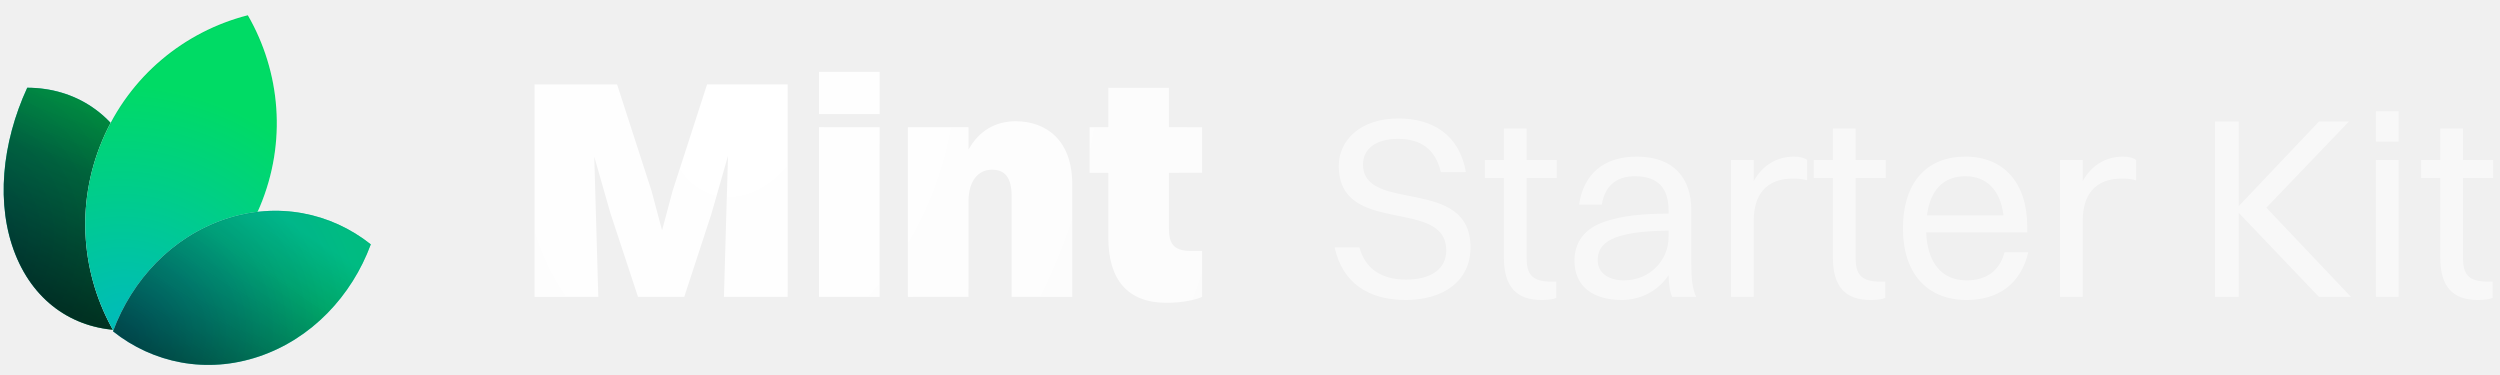
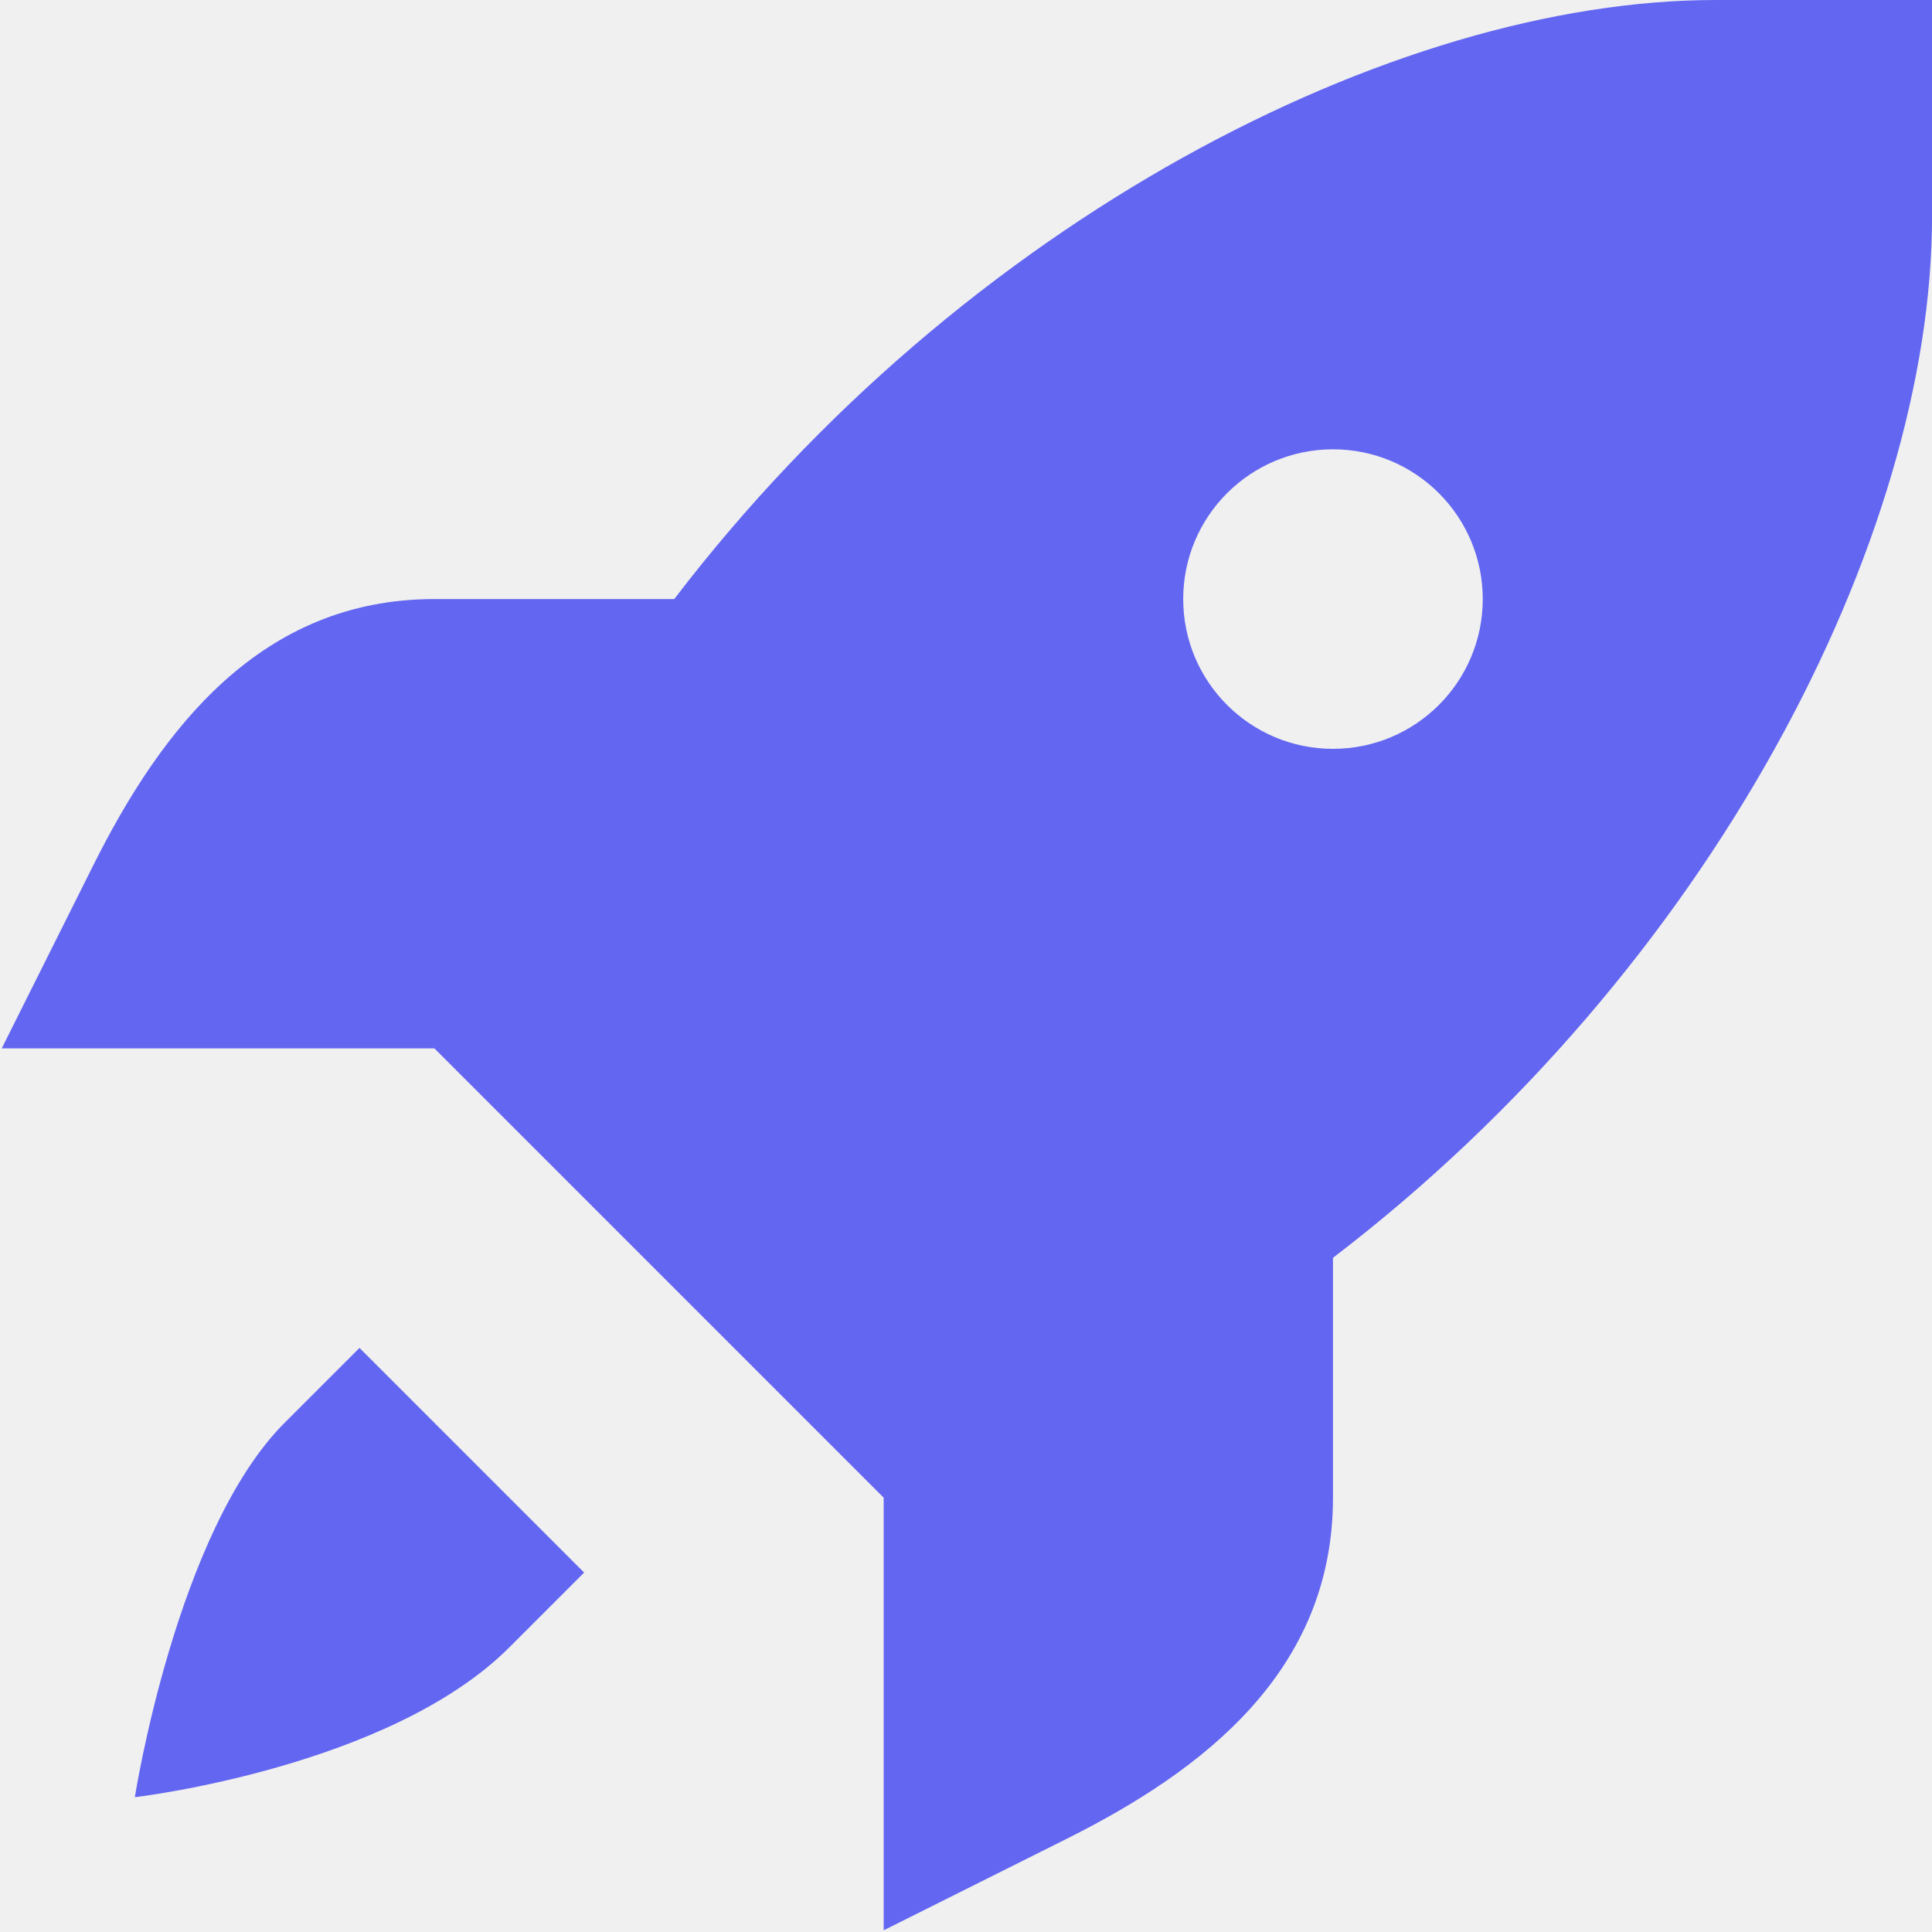
- <svg xmlns="http://www.w3.org/2000/svg" width="160" height="24" viewBox="0 0 160 24" fill="none">
-   <path d="M7.953 21.139C4.896 21.13 2.255 19.458 0.987 16.29C-0.28 13.121 0.109 9.163 1.744 5.615C4.801 5.624 7.442 7.296 8.71 10.465C9.977 13.633 9.588 17.591 7.953 21.139Z" fill="white" />
-   <path d="M7.953 21.139C4.896 21.13 2.255 19.458 0.987 16.29C-0.28 13.121 0.109 9.163 1.744 5.615C4.801 5.624 7.442 7.296 8.71 10.465C9.977 13.633 9.588 17.591 7.953 21.139Z" fill="url(#paint0_radial_115_109)" />
-   <path d="M7.953 21.139C4.896 21.13 2.255 19.458 0.987 16.29C-0.28 13.121 0.109 9.163 1.744 5.615C4.801 5.624 7.442 7.296 8.71 10.465C9.977 13.633 9.588 17.591 7.953 21.139Z" fill="black" fill-opacity="0.5" style="mix-blend-mode:hard-light" />
-   <path d="M7.953 21.139C4.896 21.13 2.255 19.458 0.987 16.29C-0.28 13.121 0.109 9.163 1.744 5.615C4.801 5.624 7.442 7.296 8.71 10.465C9.977 13.633 9.588 17.591 7.953 21.139Z" fill="url(#paint1_linear_115_109)" fill-opacity="0.5" style="mix-blend-mode:hard-light" />
-   <path d="M7.935 21.111C4.897 21.096 2.274 19.431 1.013 16.279C-0.248 13.124 0.136 9.182 1.762 5.643C4.8 5.659 7.423 7.324 8.684 10.476C9.945 13.63 9.561 17.572 7.935 21.111Z" stroke="url(#paint2_linear_115_109)" stroke-opacity="0.05" stroke-width="0.056" />
-   <path d="M7.31 21.257C11.354 20.221 14.884 17.375 16.628 13.236C18.373 9.097 17.945 4.587 15.86 0.976C11.816 2.012 8.287 4.858 6.542 8.998C4.797 13.137 5.225 17.646 7.31 21.257Z" fill="white" />
-   <path d="M7.31 21.257C11.354 20.221 14.884 17.375 16.628 13.236C18.373 9.097 17.945 4.587 15.86 0.976C11.816 2.012 8.287 4.858 6.542 8.998C4.797 13.137 5.225 17.646 7.31 21.257Z" fill="url(#paint3_radial_115_109)" />
-   <path d="M16.602 13.225C14.864 17.349 11.351 20.187 7.324 21.225C5.253 17.624 4.829 13.132 6.568 9.009C8.306 4.885 11.819 2.047 15.846 1.009C17.918 4.61 18.341 9.101 16.602 13.225Z" stroke="url(#paint4_linear_115_109)" stroke-opacity="0.05" stroke-width="0.056" />
-   <path d="M7.234 21.207C9.789 23.237 13.21 23.951 16.577 22.814C19.944 21.677 22.506 18.945 23.73 15.638C21.175 13.608 17.754 12.894 14.387 14.031C11.02 15.168 8.458 17.901 7.234 21.207Z" fill="white" />
-   <path d="M7.234 21.207C9.789 23.237 13.21 23.951 16.577 22.814C19.944 21.677 22.506 18.945 23.73 15.638C21.175 13.608 17.754 12.894 14.387 14.031C11.02 15.168 8.458 17.901 7.234 21.207Z" fill="url(#paint5_radial_115_109)" />
-   <path d="M7.234 21.207C9.789 23.237 13.21 23.951 16.577 22.814C19.944 21.677 22.506 18.945 23.73 15.638C21.175 13.608 17.754 12.894 14.387 14.031C11.02 15.168 8.458 17.901 7.234 21.207Z" fill="black" fill-opacity="0.2" style="mix-blend-mode:hard-light" />
-   <path d="M7.234 21.207C9.789 23.237 13.21 23.951 16.577 22.814C19.944 21.677 22.506 18.945 23.73 15.638C21.175 13.608 17.754 12.894 14.387 14.031C11.02 15.168 8.458 17.901 7.234 21.207Z" fill="url(#paint6_linear_115_109)" fill-opacity="0.5" style="mix-blend-mode:hard-light" />
-   <path d="M16.568 22.787C13.218 23.918 9.814 23.212 7.267 21.198C8.492 17.907 11.044 15.189 14.396 14.058C17.747 12.927 21.15 13.633 23.697 15.648C22.472 18.938 19.92 21.656 16.568 22.787Z" stroke="url(#paint7_linear_115_109)" stroke-opacity="0.05" stroke-width="0.056" />
-   <path d="M34.212 19V5.4H39.492L41.692 12.2L42.372 14.74L43.052 12.2L45.252 5.4H50.412V19H46.332L46.592 9.98L45.532 13.68L43.792 19H40.832L39.052 13.6L38.032 10.02L38.292 19H34.212ZM52.416 7.3V4.6H56.295V7.3H52.416ZM52.416 19V8.14H56.295V19H52.416ZM58.104 19V8.14H61.984V9.58C62.664 8.34 63.744 7.76 65.004 7.76C66.964 7.76 68.624 8.98 68.624 11.78V19H64.744V12.56C64.744 11.34 64.304 10.86 63.484 10.86C62.604 10.86 61.984 11.58 61.984 12.88V19H58.104ZM70.933 15.22V11.06H69.733V8.14H70.933V5.62H74.813V8.14H76.933V11.06H74.813V14.6C74.813 15.5 75.033 16.06 76.213 16.06H76.933V19C76.493 19.2 75.673 19.38 74.653 19.38C72.153 19.38 70.933 17.88 70.933 15.22Z" fill="url(#paint8_radial_115_109)" />
-   <path d="M87.232 10.519C87.232 13.687 94.112 11.229 94.112 15.832C94.112 17.994 92.364 19.198 89.971 19.198C87.562 19.198 85.912 18.093 85.417 15.832H87.001C87.364 17.169 88.371 17.895 89.987 17.895C91.671 17.895 92.561 17.152 92.561 16.03C92.561 12.598 85.681 15.155 85.681 10.618C85.681 9.001 87.034 7.582 89.509 7.582C91.671 7.582 93.403 8.621 93.816 11.014H92.215C91.868 9.529 90.912 8.886 89.476 8.886C88.057 8.886 87.232 9.529 87.232 10.519ZM96.25 16.476V11.393H95.029V10.239H96.25V8.226H97.702V10.239H99.632V11.393H97.702V16.476C97.702 17.532 98.015 18.026 99.302 18.026H99.599V19.066C99.434 19.148 99.071 19.198 98.659 19.198C97.025 19.198 96.25 18.323 96.25 16.476ZM102.516 13.093H101.064C101.345 11.162 102.615 10.024 104.76 10.024C107.103 10.024 108.242 11.393 108.242 13.44V16.888C108.242 17.895 108.324 18.521 108.555 19H107.021C106.856 18.654 106.806 18.142 106.79 17.614C106.047 18.72 104.859 19.198 103.803 19.198C101.988 19.198 100.767 18.357 100.767 16.69C100.767 15.486 101.427 14.611 102.714 14.182C103.902 13.786 105.107 13.687 106.79 13.671V13.473C106.79 12.053 106.13 11.278 104.628 11.278C103.374 11.278 102.698 11.971 102.516 13.093ZM102.252 16.657C102.252 17.465 102.929 17.944 103.952 17.944C105.569 17.944 106.79 16.674 106.79 15.172V14.759C103.061 14.793 102.252 15.585 102.252 16.657ZM110.787 19V10.239H112.239V11.591C112.833 10.519 113.774 10.024 114.83 10.024C115.176 10.024 115.49 10.107 115.655 10.239V11.542C115.407 11.46 115.094 11.427 114.747 11.427C112.998 11.427 112.239 12.515 112.239 14.1V19H110.787ZM117.305 16.476V11.393H116.084V10.239H117.305V8.226H118.757V10.239H120.688V11.393H118.757V16.476C118.757 17.532 119.071 18.026 120.358 18.026H120.655V19.066C120.49 19.148 120.127 19.198 119.714 19.198C118.081 19.198 117.305 18.323 117.305 16.476ZM129.809 16.145C129.33 18.192 127.862 19.198 125.865 19.198C123.324 19.198 121.79 17.482 121.79 14.627C121.79 11.658 123.324 10.024 125.783 10.024C128.258 10.024 129.743 11.723 129.743 14.512V14.875H123.275C123.357 16.838 124.281 17.944 125.865 17.944C127.103 17.944 127.977 17.35 128.291 16.145H129.809ZM125.783 11.278C124.38 11.278 123.539 12.152 123.324 13.786H128.225C128.027 12.169 127.152 11.278 125.783 11.278ZM131.843 19V10.239H133.295V11.591C133.889 10.519 134.829 10.024 135.885 10.024C136.232 10.024 136.545 10.107 136.71 10.239V11.542C136.463 11.46 136.149 11.427 135.803 11.427C134.054 11.427 133.295 12.515 133.295 14.1V19H131.843ZM141.763 19V7.78H143.281V13.192L148.413 7.78H150.327L145.047 13.291L150.459 19H148.413L143.281 13.621V19H141.763ZM152.06 9.067V7.12H153.512V9.067H152.06ZM152.06 19V10.239H153.512V19H152.06ZM156.178 16.476V11.393H154.957V10.239H156.178V8.226H157.63V10.239H159.56V11.393H157.63V16.476C157.63 17.532 157.943 18.026 159.23 18.026H159.527V19.066C159.362 19.148 158.999 19.198 158.587 19.198C156.953 19.198 156.178 18.323 156.178 16.476Z" fill="white" fill-opacity="0.55" />
-   <defs>
-     <radialGradient id="paint0_radial_115_109" cx="0" cy="0" r="1" gradientUnits="userSpaceOnUse" gradientTransform="translate(-3.00503 15.023) rotate(-10.029) scale(17.9572 17.784)">
-       <stop stop-color="#00B0BB" />
-       <stop offset="1" stop-color="#00DB65" />
-     </radialGradient>
-     <linearGradient id="paint1_linear_115_109" x1="7.39" y1="4.813" x2="1.63" y2="18.689" gradientUnits="userSpaceOnUse">
-       <stop stop-color="#18E299" />
-       <stop offset="1" />
-     </linearGradient>
-     <linearGradient id="paint2_linear_115_109" x1="7.948" y1="8.016" x2="1.761" y2="18.746" gradientUnits="userSpaceOnUse">
-       <stop />
-       <stop offset="1" stop-opacity="0" />
-     </linearGradient>
-     <radialGradient id="paint3_radial_115_109" cx="0" cy="0" r="1" gradientUnits="userSpaceOnUse" gradientTransform="translate(8.11404 20.8822) rotate(-75.7542) scale(21.6246 23.7772)">
-       <stop stop-color="#00BBBB" />
-       <stop offset="0.713" stop-color="#00DB65" />
-     </radialGradient>
-     <linearGradient id="paint4_linear_115_109" x1="7.602" y1="5.871" x2="15.556" y2="16.372" gradientUnits="userSpaceOnUse">
-       <stop />
-       <stop offset="1" stop-opacity="0" />
-     </linearGradient>
-     <radialGradient id="paint5_radial_115_109" cx="0" cy="0" r="1" gradientUnits="userSpaceOnUse" gradientTransform="translate(7.84537 21.5181) rotate(-20.3525) scale(18.5603 17.32)">
-       <stop stop-color="#00B0BB" />
-       <stop offset="1" stop-color="#00DB65" />
-     </radialGradient>
-     <linearGradient id="paint6_linear_115_109" x1="16.808" y1="13.007" x2="10.041" y2="22.994" gradientUnits="userSpaceOnUse">
-       <stop stop-color="#00B1BC" />
-       <stop offset="1" />
-     </linearGradient>
-     <linearGradient id="paint7_linear_115_109" x1="16.808" y1="13.007" x2="14.169" y2="23.841" gradientUnits="userSpaceOnUse">
-       <stop />
-       <stop offset="1" stop-opacity="0" />
-     </linearGradient>
-     <radialGradient id="paint8_radial_115_109" cx="0" cy="0" r="1" gradientUnits="userSpaceOnUse" gradientTransform="translate(47.2781 7) rotate(19.0047) scale(67.5582 85.7506)">
-       <stop stop-color="white" />
-       <stop offset="1" stop-color="white" stop-opacity="0.5" />
-     </radialGradient>
-   </defs>
+ <svg xmlns="http://www.w3.org/2000/svg" width="24" zoomAndPan="magnify" viewBox="0 0 375 375" height="24" preserveAspectRatio="xMidYMid meet" version="1.0">
+   <path fill="#6366f1" d="M 332.996 0 C 270.664 0 187.031 42.762 130.871 116.277 L 84.312 116.277 C 50.668 116.277 31.387 141.391 18.109 167.945 L 0.336 203.488 L 84.312 203.488 L 127.914 247.094 L 171.52 290.699 L 171.52 374.672 L 207.062 356.902 C 233.621 343.621 258.73 324.34 258.73 290.699 L 258.73 244.141 C 332.246 187.977 375.008 104.344 375.008 42.016 L 375.008 0 Z M 258.73 87.211 C 274.785 87.211 287.801 100.223 287.801 116.277 C 287.801 132.336 274.785 145.348 258.73 145.348 C 242.676 145.348 229.66 132.336 229.66 116.277 C 229.66 100.223 242.676 87.211 258.73 87.211 Z M 69.777 261.629 L 55.242 276.164 C 34.246 297.156 26.172 348.836 26.172 348.836 C 26.172 348.836 75.531 343.082 98.848 319.766 L 113.379 305.234 Z M 69.777 261.629 " fillOpacity="1" fillRule="nonzero" />
</svg>
